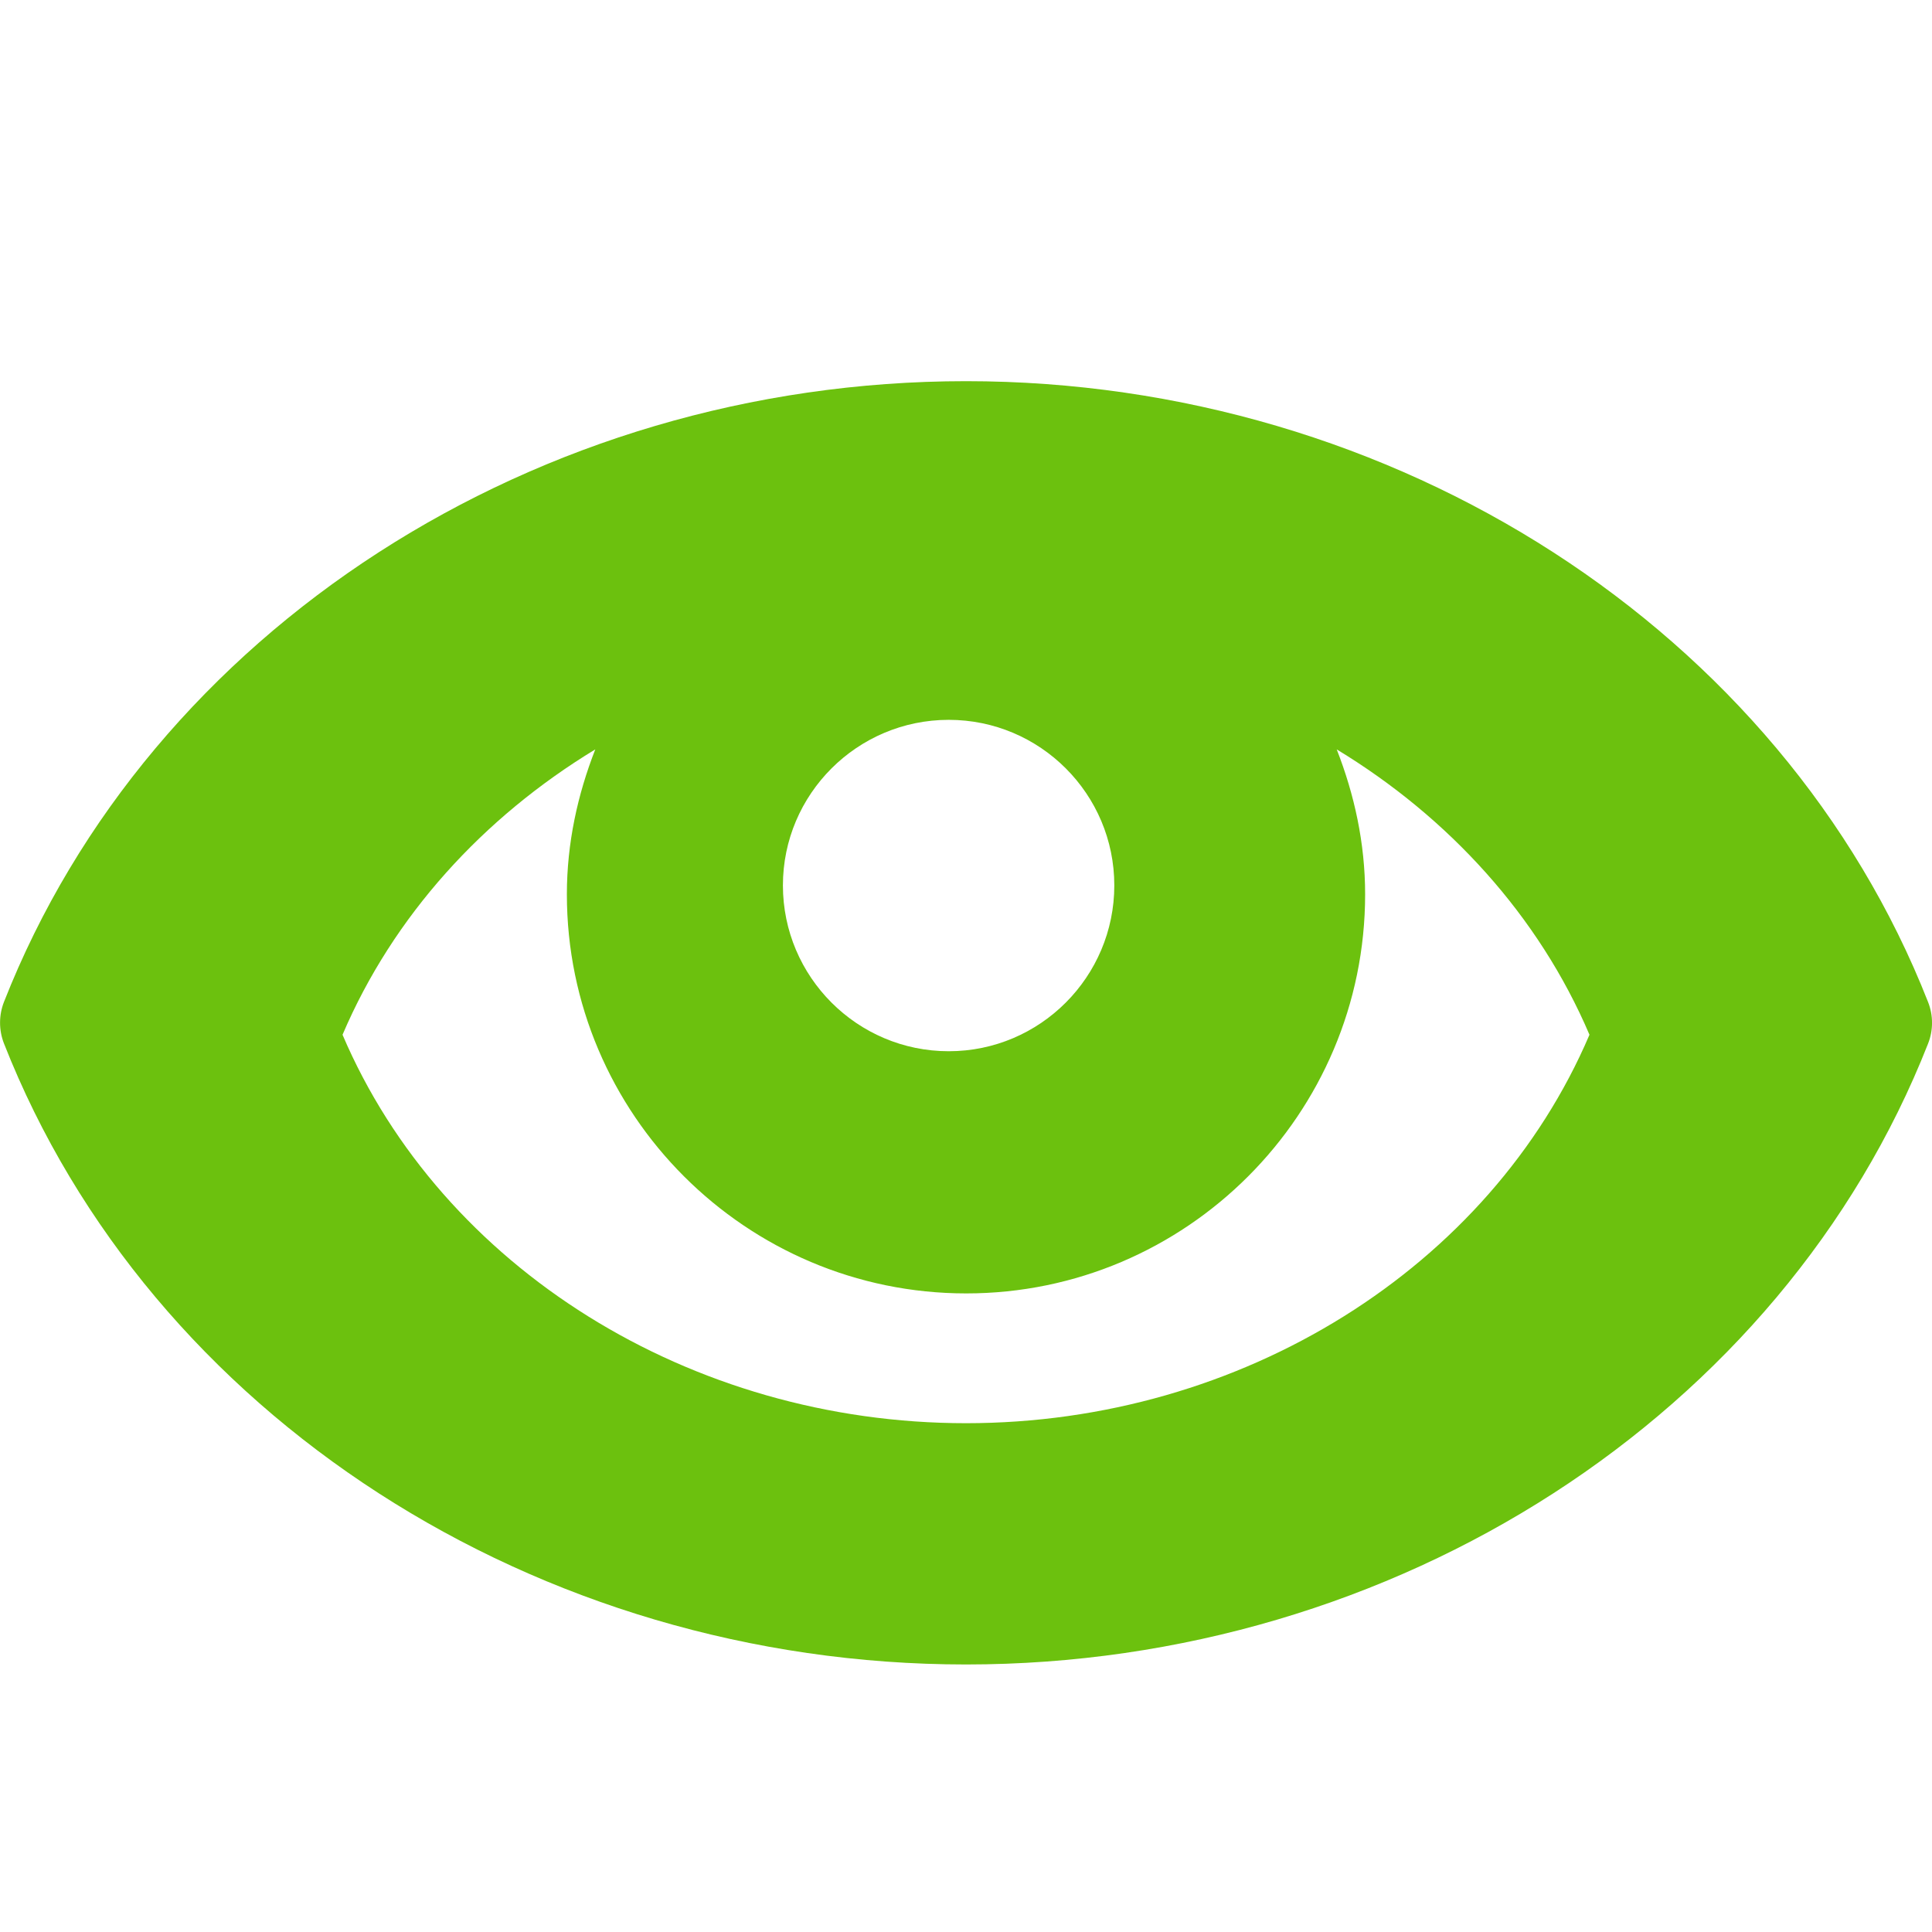
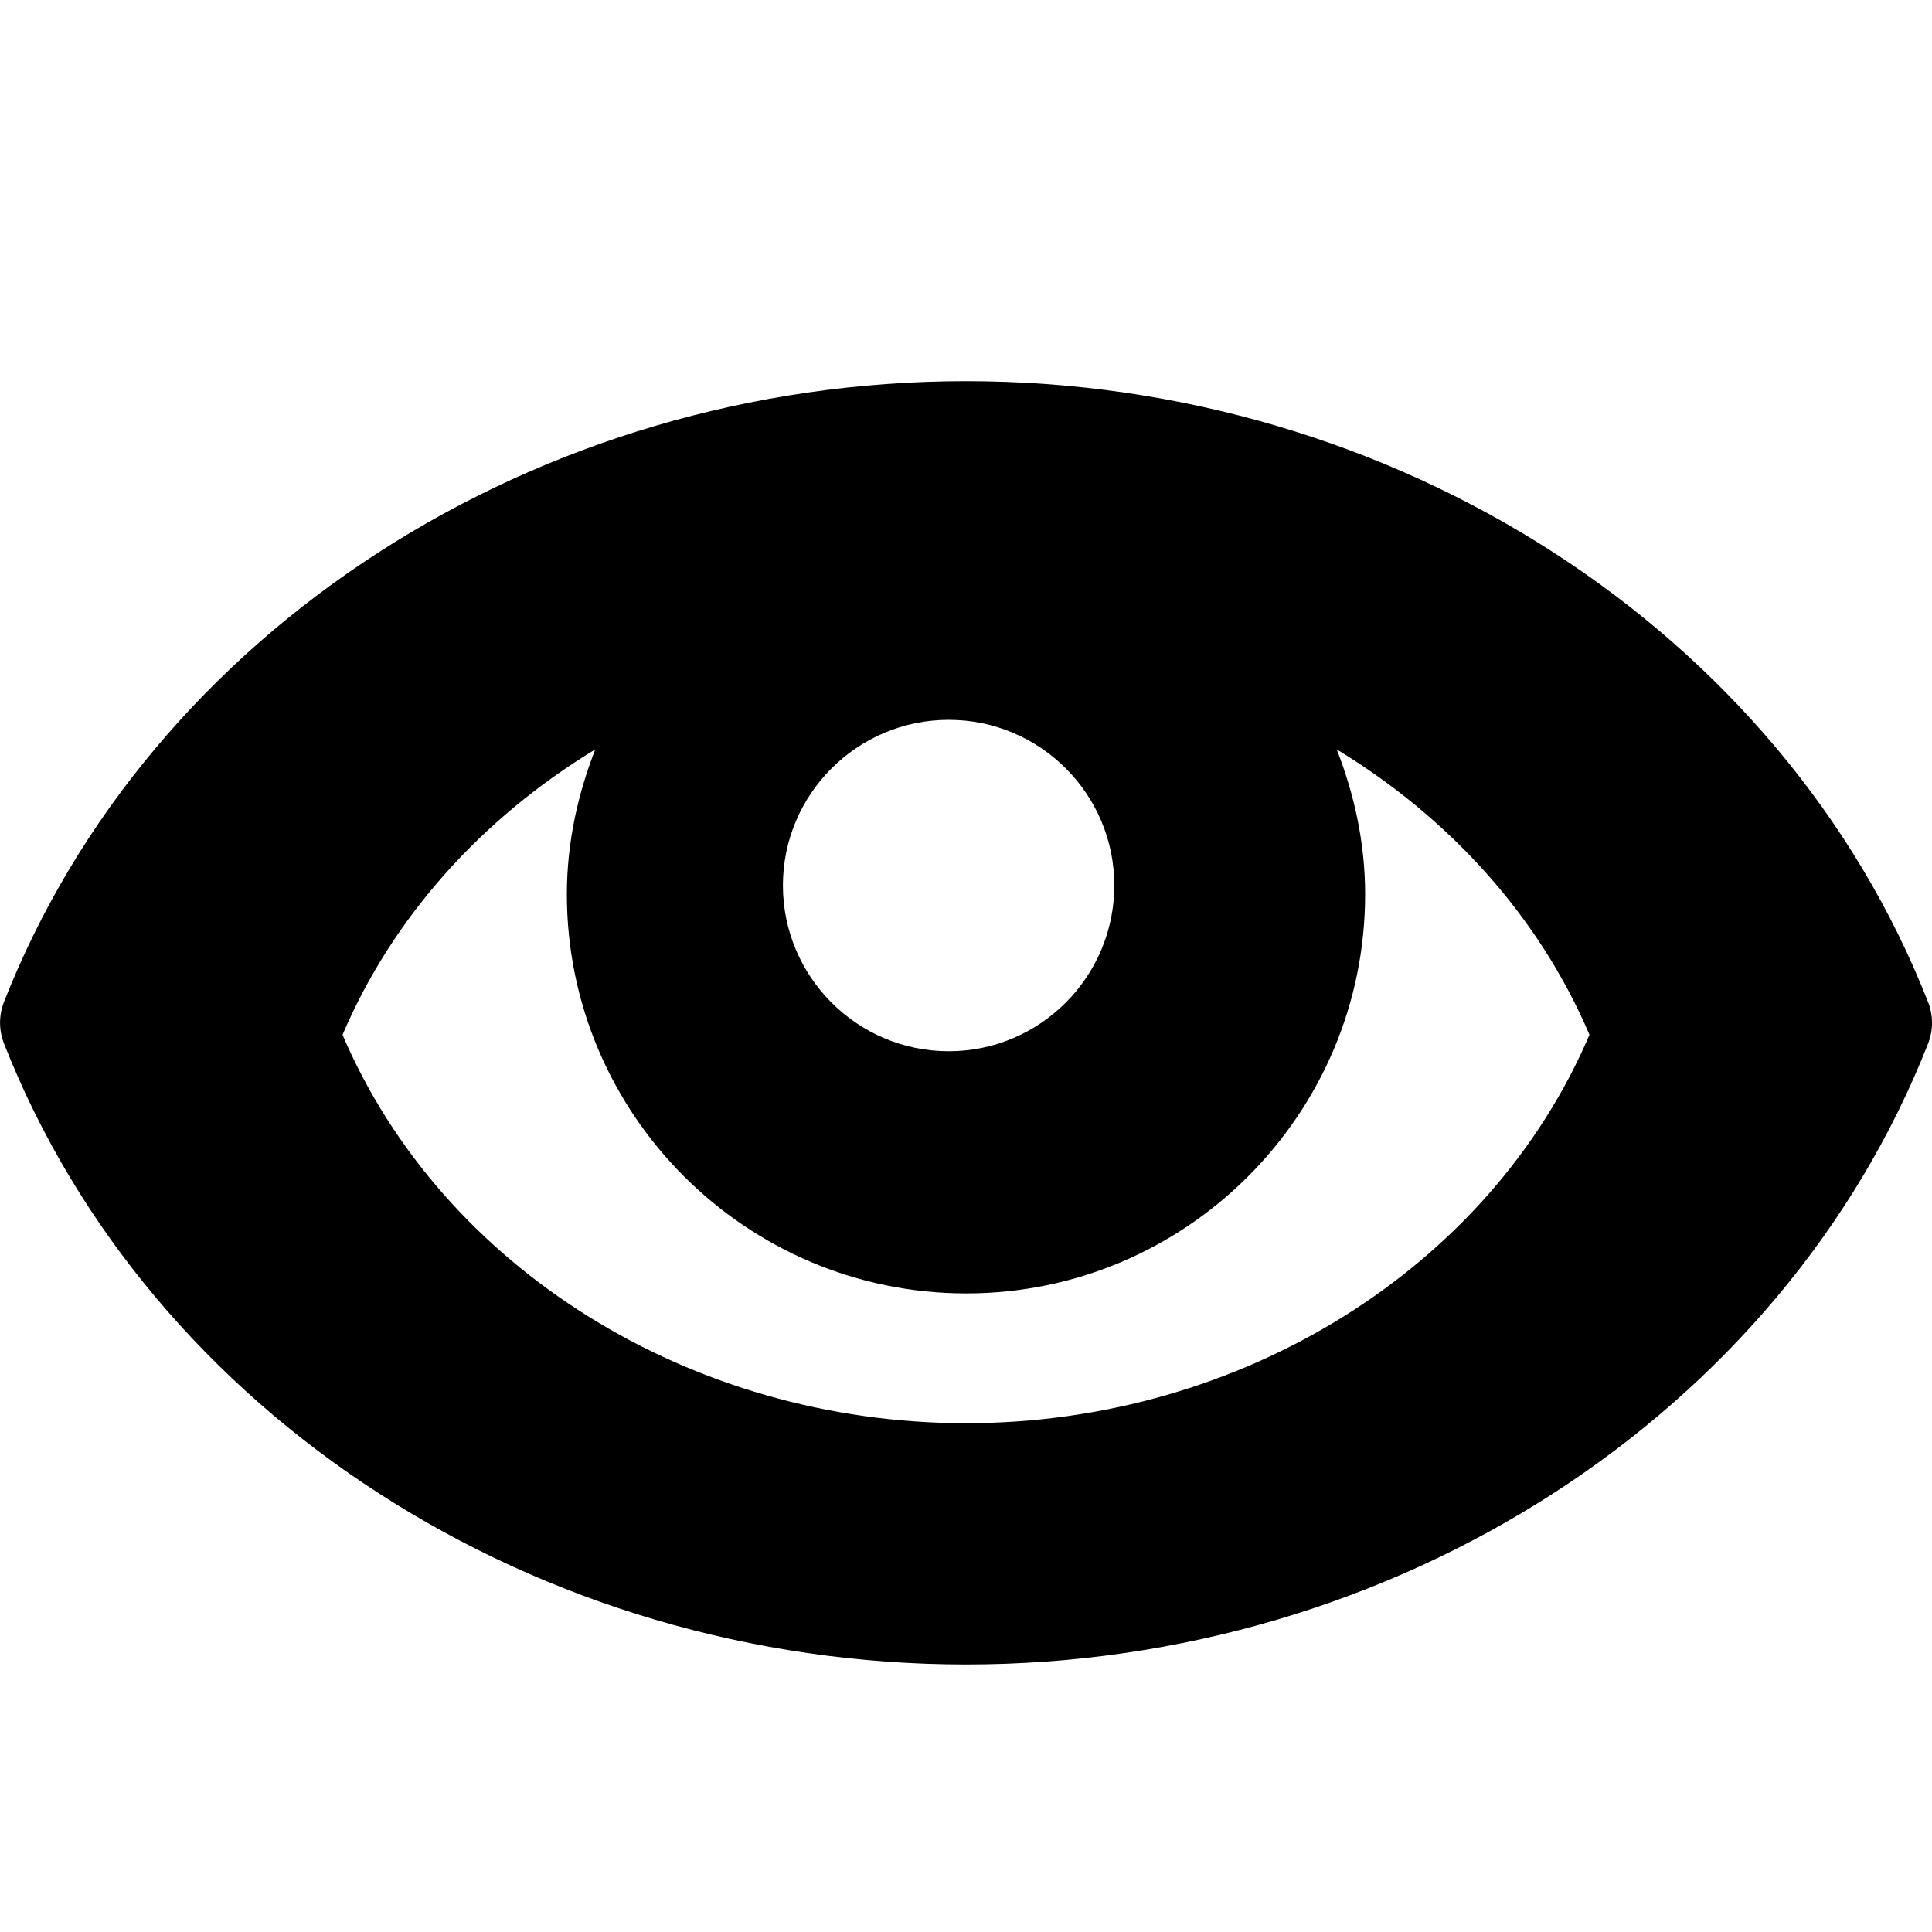
<svg xmlns="http://www.w3.org/2000/svg" version="1.1" width="17" height="17" viewBox="0 0 17 17" id="svg827">
  <defs id="defs831" />
  <g id="g823" />
-   <path style="fill:#6cc10e;fill-opacity:1" d="M 8.5 3.354 C 4.722 3.354 1.319 5.549 0.035 8.816 C -0.011 8.933 -0.011 9.065 0.035 9.182 C 1.32 12.45 4.722 14.646 8.5 14.646 C 12.278 14.646 15.68 12.452 16.965 9.184 C 17.012 9.066 17.012 8.934 16.965 8.816 C 15.681 5.549 12.278 3.354 8.5 3.354 z M 8.348 6.334 C 9.152 6.334 9.805 6.987 9.805 7.791 C 9.805 8.595 9.152 9.25 8.348 9.25 C 7.543 9.25 6.889 8.595 6.889 7.791 C 6.889 6.987 7.544 6.334 8.348 6.334 z M 5.238 6.594 C 5.083 6.99 4.988 7.418 4.988 7.869 C 4.988 9.805 6.565 11.381 8.502 11.381 C 10.437 11.381 12.012 9.805 12.012 7.869 C 12.012 7.418 11.917 6.99 11.762 6.594 C 12.749 7.193 13.54 8.059 13.986 9.105 C 13.111 11.155 10.926 12.523 8.5 12.523 C 6.074 12.523 3.889 11.155 3.014 9.105 C 3.46 8.059 4.251 7.193 5.238 6.594 z " id="path825" />
+   <path style="fill:#000000;fill-opacity:1" d="M 8.5 3.354 C 4.722 3.354 1.319 5.549 0.035 8.816 C -0.011 8.933 -0.011 9.065 0.035 9.182 C 1.32 12.45 4.722 14.646 8.5 14.646 C 12.278 14.646 15.68 12.452 16.965 9.184 C 17.012 9.066 17.012 8.934 16.965 8.816 C 15.681 5.549 12.278 3.354 8.5 3.354 z M 8.348 6.334 C 9.152 6.334 9.805 6.987 9.805 7.791 C 9.805 8.595 9.152 9.25 8.348 9.25 C 7.543 9.25 6.889 8.595 6.889 7.791 C 6.889 6.987 7.544 6.334 8.348 6.334 z M 5.238 6.594 C 5.083 6.99 4.988 7.418 4.988 7.869 C 4.988 9.805 6.565 11.381 8.502 11.381 C 10.437 11.381 12.012 9.805 12.012 7.869 C 12.012 7.418 11.917 6.99 11.762 6.594 C 12.749 7.193 13.54 8.059 13.986 9.105 C 13.111 11.155 10.926 12.523 8.5 12.523 C 6.074 12.523 3.889 11.155 3.014 9.105 C 3.46 8.059 4.251 7.193 5.238 6.594 z " id="path825" />
</svg>
